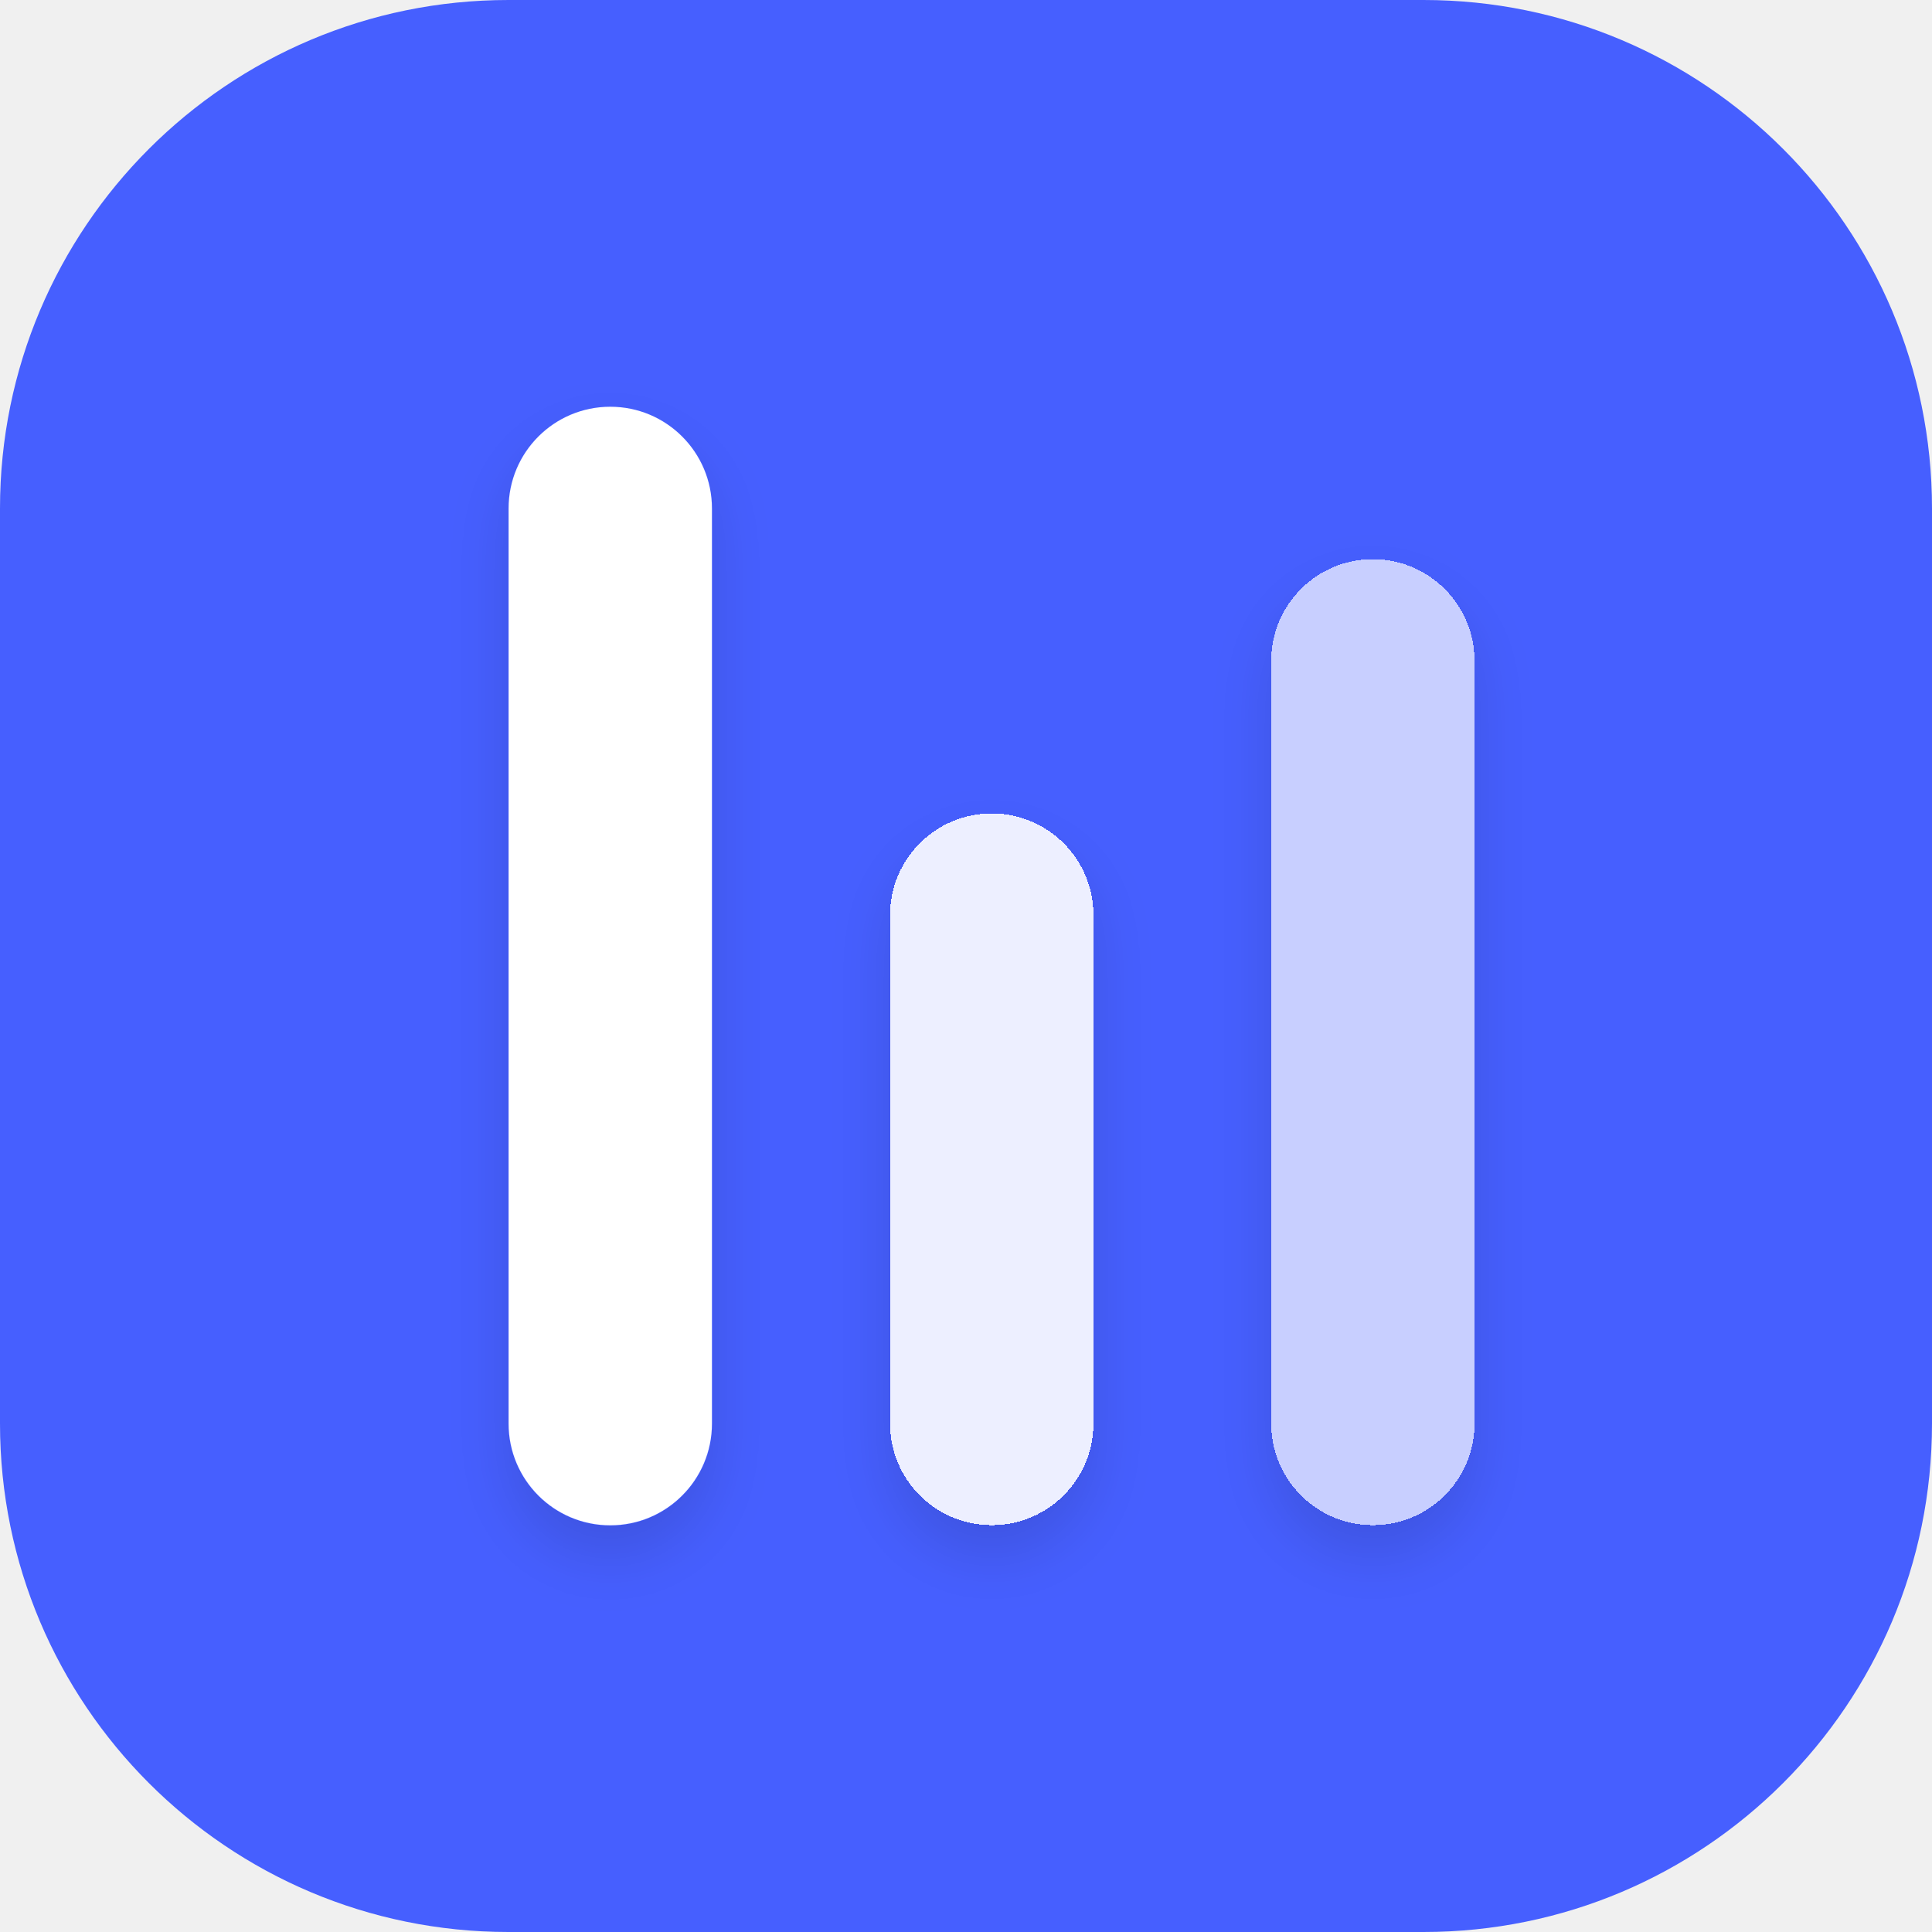
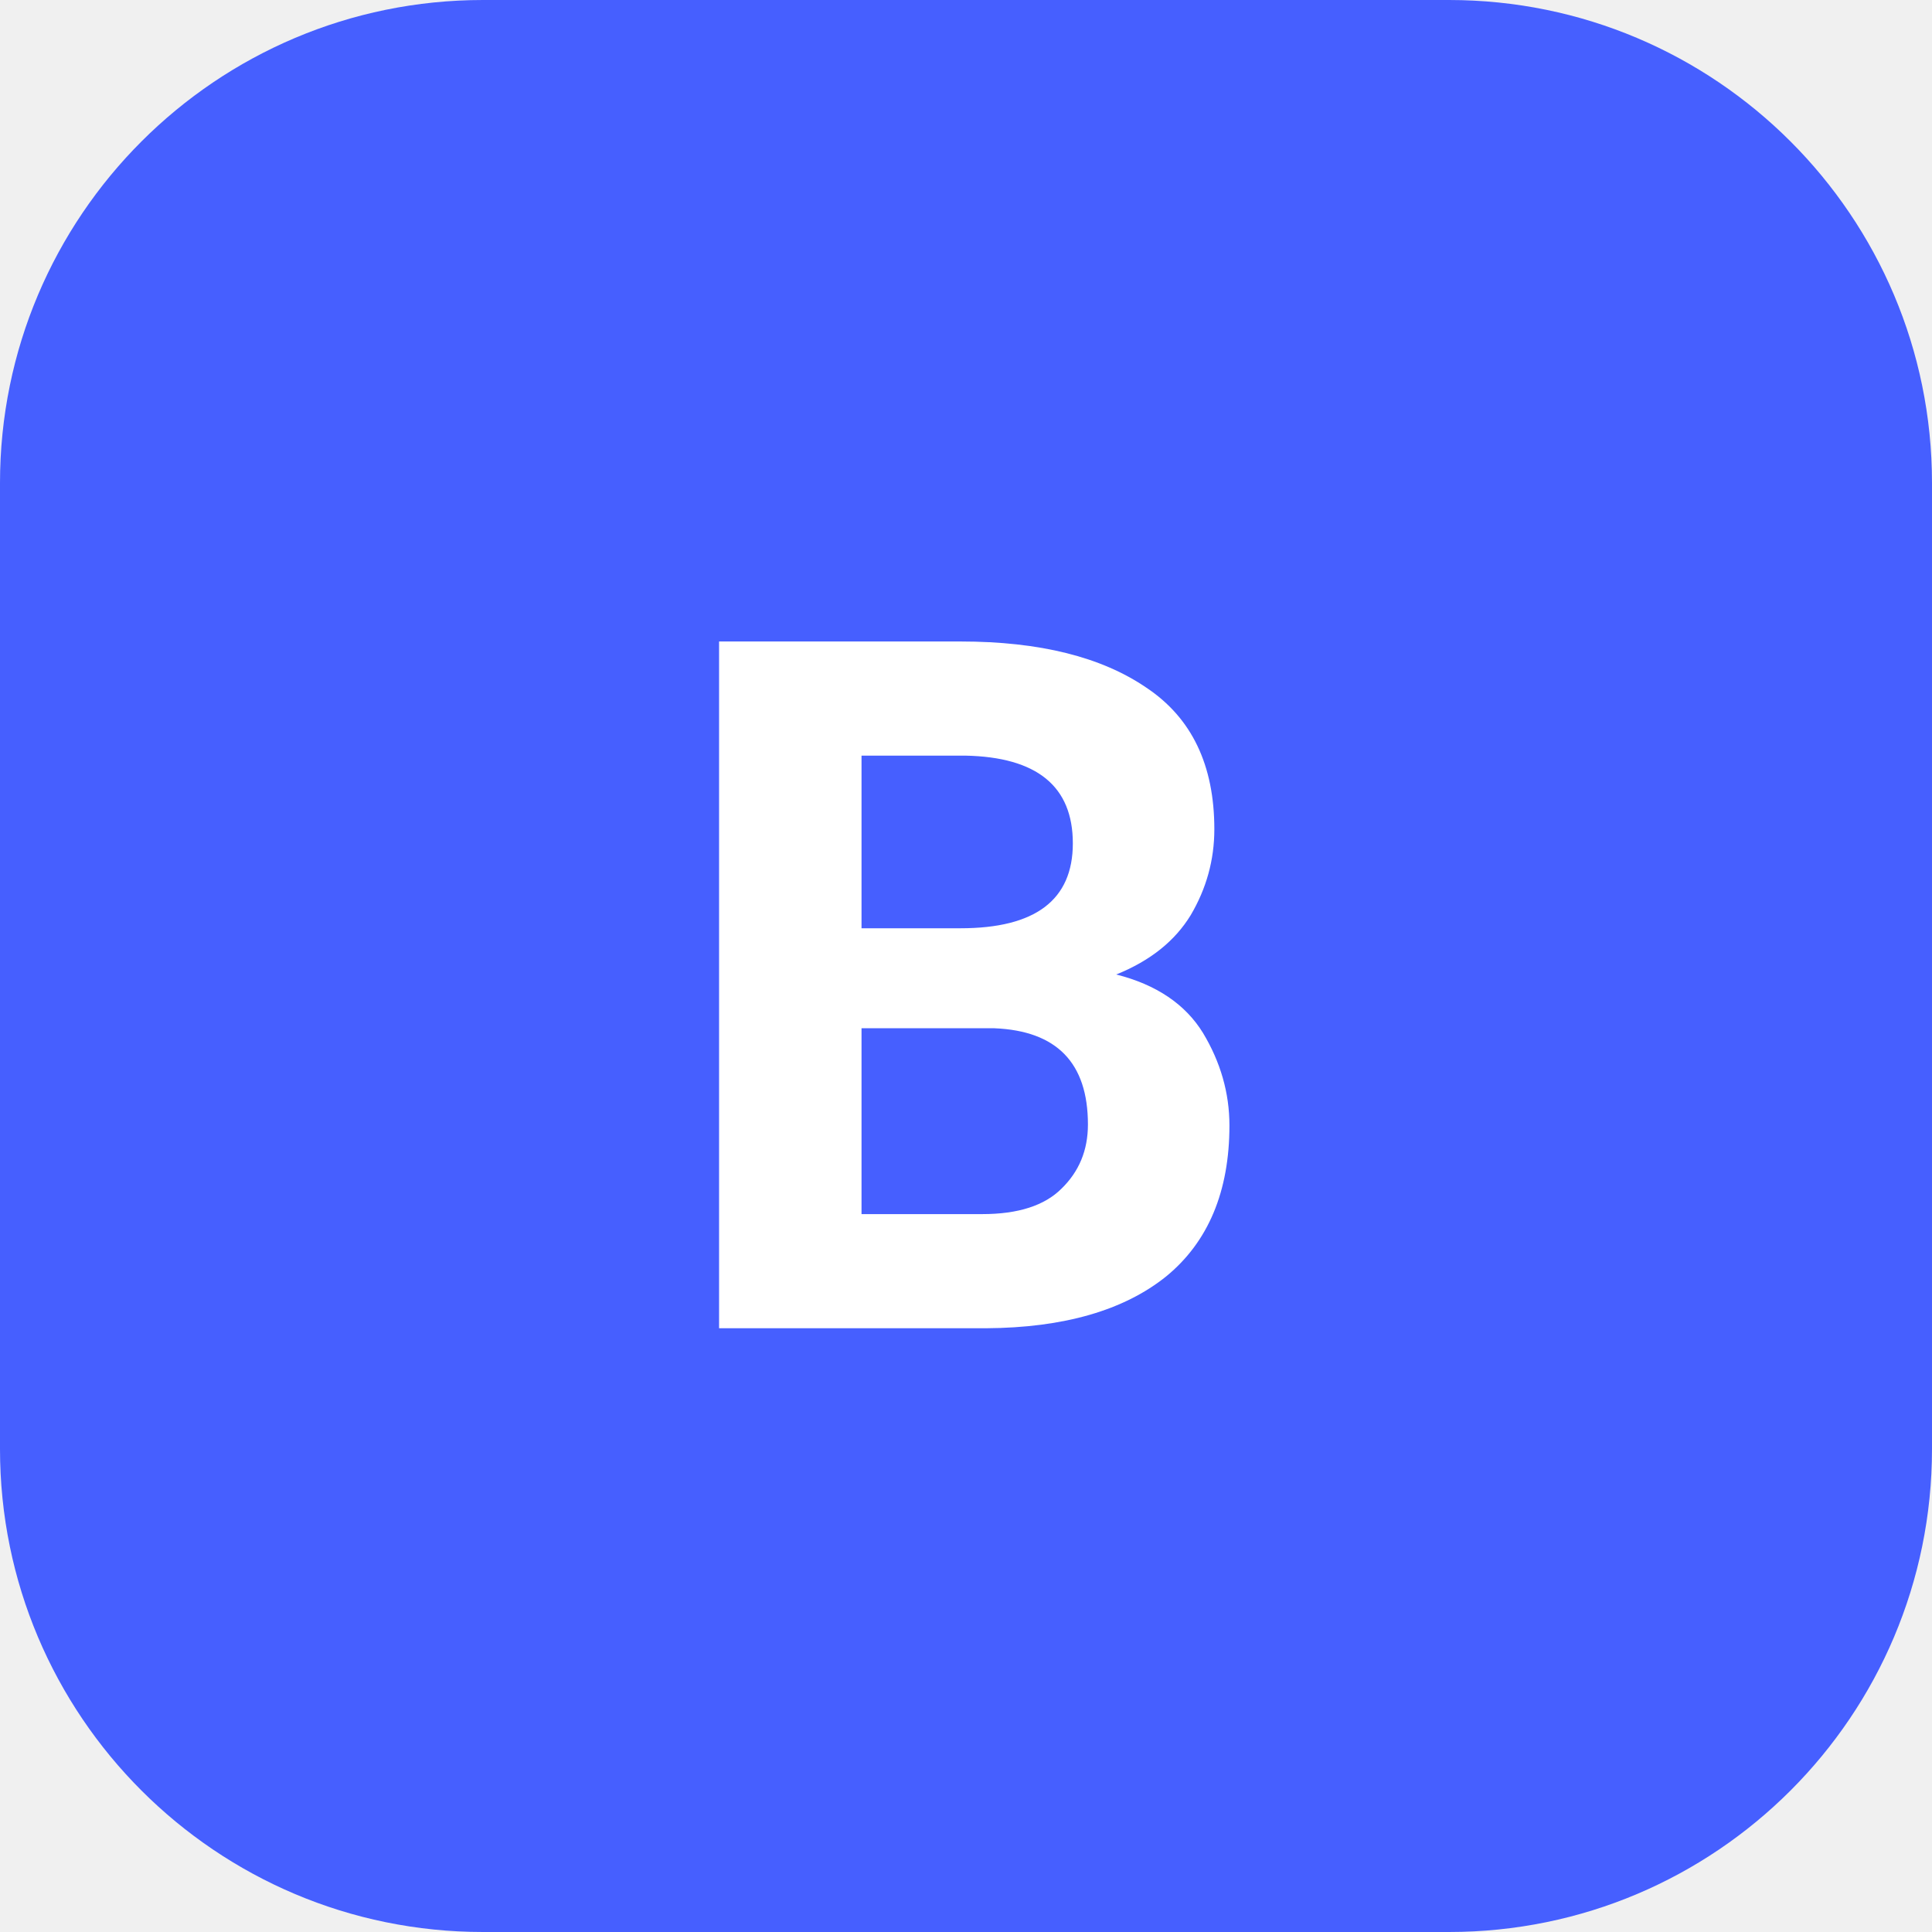
<svg xmlns="http://www.w3.org/2000/svg" width="32" height="32" viewBox="0 0 32 32" fill="none">
-   <path d="M0 8.421C0 3.77 3.77 0 8.421 0H23.579C28.23 0 32 3.77 32 8.421V23.579C32 28.23 28.23 32 23.579 32H8.421C3.77 32 0 28.23 0 23.579V8.421Z" fill="#465FFF" />
-   <g filter="url(#filter0_d_1884_16361)">
-     <path d="M8.424 8.422C8.424 7.491 9.178 6.737 10.108 6.737C11.038 6.737 11.792 7.491 11.792 8.422V23.579C11.792 24.51 11.038 25.264 10.108 25.264C9.178 25.264 8.424 24.51 8.424 23.579V8.422Z" fill="white" />
-   </g>
-   <g filter="url(#filter1_d_1884_16361)">
-     <path d="M14.742 15.157C14.742 14.227 15.496 13.473 16.426 13.473C17.357 13.473 18.111 14.227 18.111 15.157V23.578C18.111 24.508 17.357 25.262 16.426 25.262C15.496 25.262 14.742 24.508 14.742 23.578V15.157Z" fill="white" fill-opacity="0.9" shape-rendering="crispEdges" />
-   </g>
-   <g filter="url(#filter2_d_1884_16361)">
-     <path d="M21.055 10.946C21.055 10.016 21.809 9.262 22.739 9.262C23.669 9.262 24.423 10.016 24.423 10.946V23.578C24.423 24.508 23.669 25.262 22.739 25.262C21.809 25.262 21.055 24.508 21.055 23.578V10.946Z" fill="white" fill-opacity="0.7" shape-rendering="crispEdges" />
-   </g>
-   <defs>
-     <filter id="filter0_d_1884_16361" x="7.424" y="6.237" width="5.368" height="20.526" filterUnits="userSpaceOnUse" color-interpolation-filters="sRGB">
-       <feFlood flood-opacity="0" result="BackgroundImageFix" />
-       <feColorMatrix in="SourceAlpha" type="matrix" values="0 0 0 0 0 0 0 0 0 0 0 0 0 0 0 0 0 0 127 0" result="hardAlpha" />
-       <feOffset dy="0.5" />
-       <feGaussianBlur stdDeviation="0.5" />
-       <feComposite in2="hardAlpha" operator="out" />
-       <feColorMatrix type="matrix" values="0 0 0 0 0 0 0 0 0 0 0 0 0 0 0 0 0 0 0.12 0" />
-       <feBlend mode="normal" in2="BackgroundImageFix" result="effect1_dropShadow_1884_16361" />
-       <feBlend mode="normal" in="SourceGraphic" in2="effect1_dropShadow_1884_16361" result="shape" />
-     </filter>
-     <filter id="filter1_d_1884_16361" x="13.742" y="12.973" width="5.368" height="13.789" filterUnits="userSpaceOnUse" color-interpolation-filters="sRGB">
-       <feFlood flood-opacity="0" result="BackgroundImageFix" />
-       <feColorMatrix in="SourceAlpha" type="matrix" values="0 0 0 0 0 0 0 0 0 0 0 0 0 0 0 0 0 0 127 0" result="hardAlpha" />
-       <feOffset dy="0.5" />
-       <feGaussianBlur stdDeviation="0.5" />
-       <feComposite in2="hardAlpha" operator="out" />
-       <feColorMatrix type="matrix" values="0 0 0 0 0 0 0 0 0 0 0 0 0 0 0 0 0 0 0.12 0" />
-       <feBlend mode="normal" in2="BackgroundImageFix" result="effect1_dropShadow_1884_16361" />
-       <feBlend mode="normal" in="SourceGraphic" in2="effect1_dropShadow_1884_16361" result="shape" />
-     </filter>
-     <filter id="filter2_d_1884_16361" x="20.055" y="8.762" width="5.368" height="18" filterUnits="userSpaceOnUse" color-interpolation-filters="sRGB">
-       <feFlood flood-opacity="0" result="BackgroundImageFix" />
-       <feColorMatrix in="SourceAlpha" type="matrix" values="0 0 0 0 0 0 0 0 0 0 0 0 0 0 0 0 0 0 127 0" result="hardAlpha" />
-       <feOffset dy="0.5" />
-       <feGaussianBlur stdDeviation="0.5" />
-       <feComposite in2="hardAlpha" operator="out" />
-       <feColorMatrix type="matrix" values="0 0 0 0 0 0 0 0 0 0 0 0 0 0 0 0 0 0 0.12 0" />
-       <feBlend mode="normal" in2="BackgroundImageFix" result="effect1_dropShadow_1884_16361" />
-       <feBlend mode="normal" in="SourceGraphic" in2="effect1_dropShadow_1884_16361" result="shape" />
-     </filter>
-   </defs>
+   <rect width="32" height="32" rx="8" fill="#465FFF" />
+   <text x="16" y="22" font-family="'Outfit', -apple-system, 'Segoe UI', Roboto, Arial, sans-serif" font-size="16" font-weight="700" fill="#FFFFFF" text-anchor="middle">B</text>
</svg>
